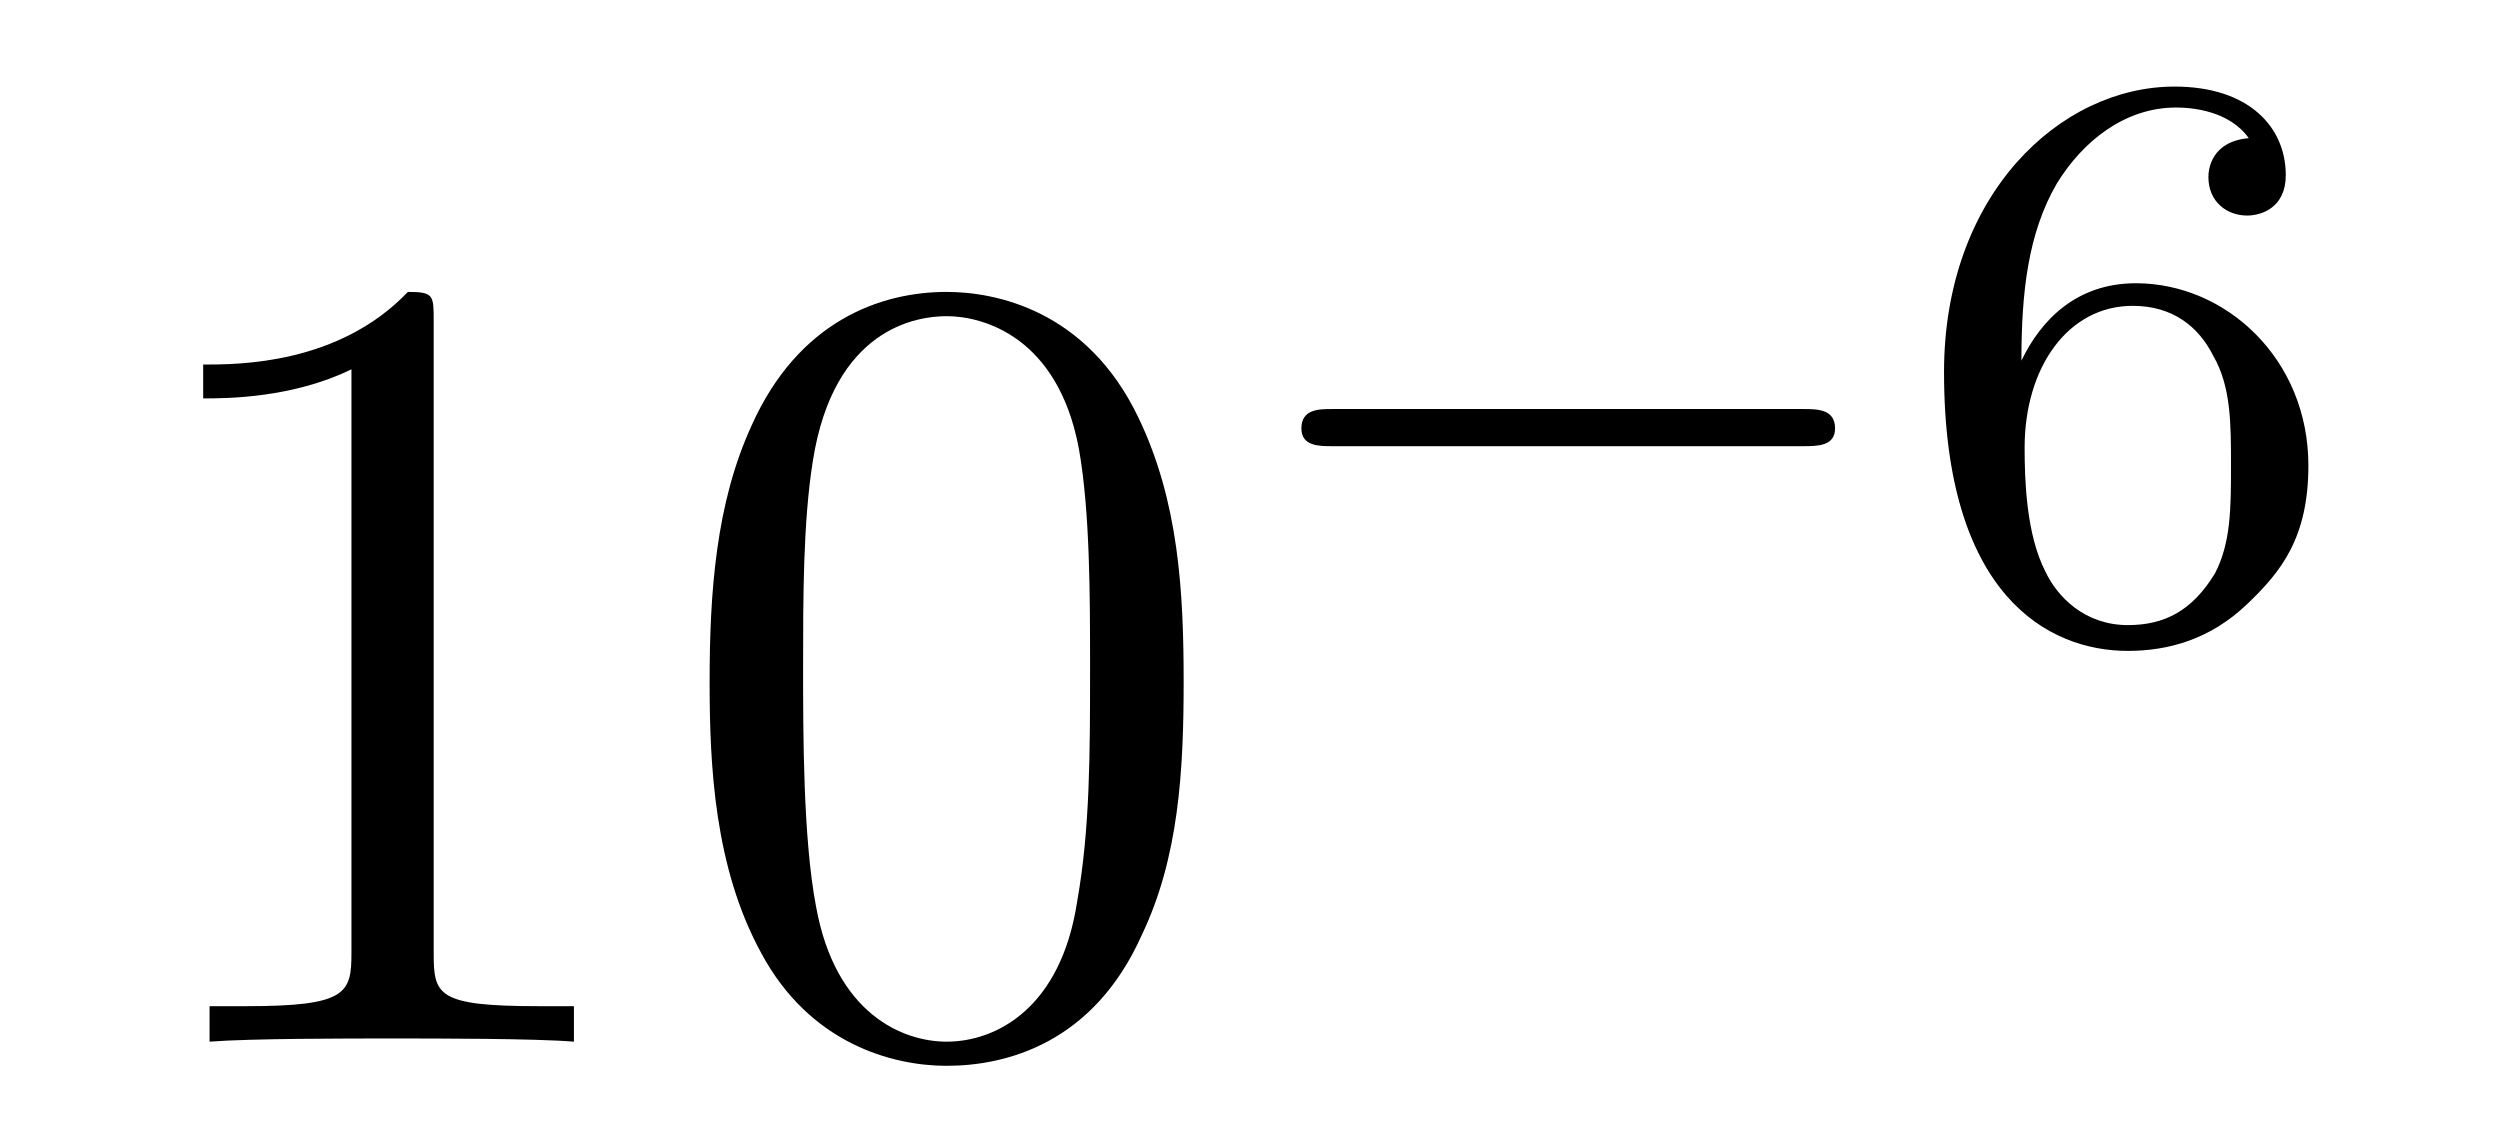
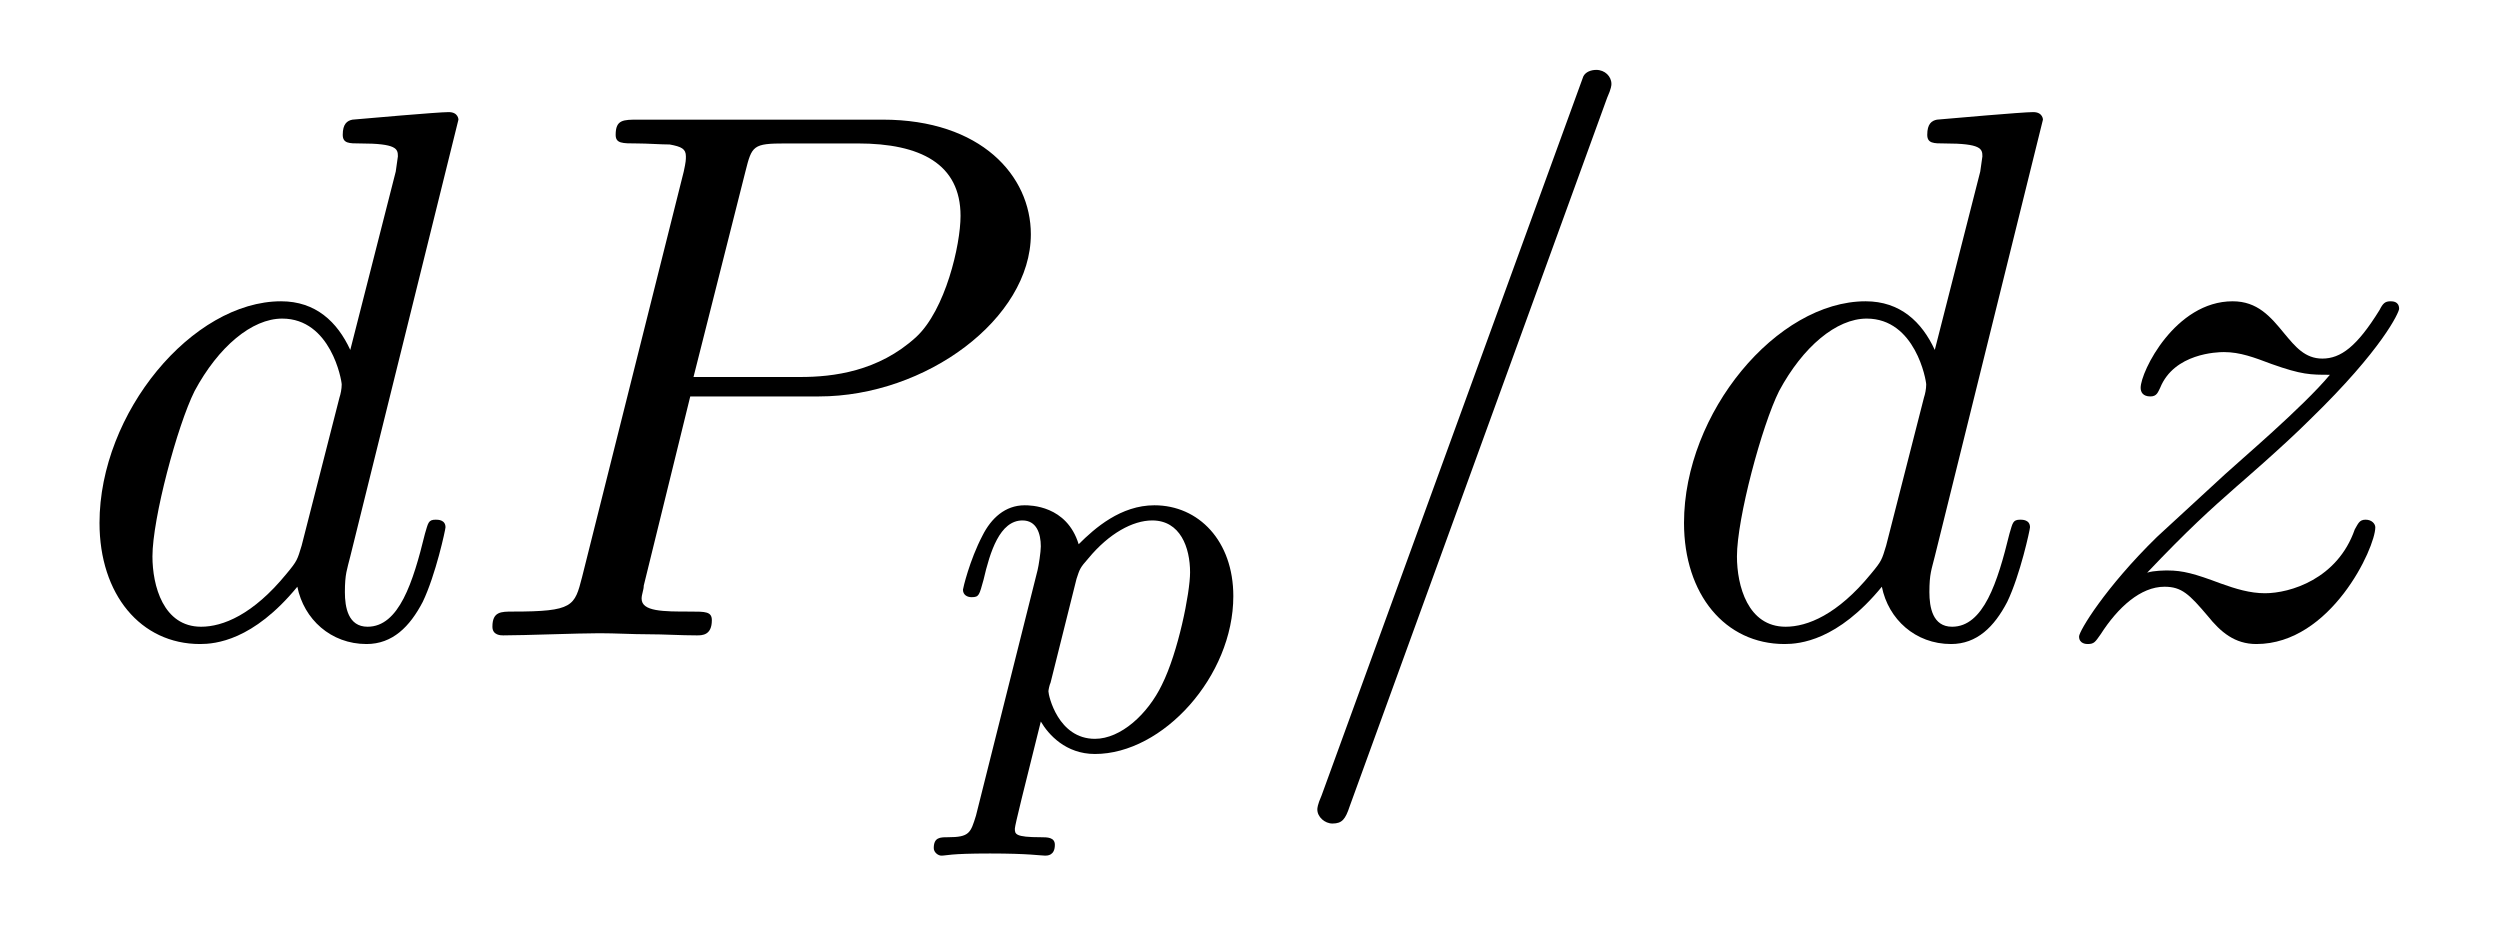
- <svg xmlns="http://www.w3.org/2000/svg" xmlns:xlink="http://www.w3.org/1999/xlink" viewBox="0 0 24.228 11.095" version="1.2">
+ <svg xmlns="http://www.w3.org/2000/svg" xmlns:xlink="http://www.w3.org/1999/xlink" viewBox="0 0 36.128 13.368" version="1.2">
  <defs>
    <g>
      <symbol overflow="visible" id="glyph0-0">
        <path style="stroke:none;" d="" />
      </symbol>
      <symbol overflow="visible" id="glyph0-1">
-         <path style="stroke:none;" d="M 3.203 -6.984 C 3.203 -7.234 3.203 -7.266 2.953 -7.266 C 2.281 -6.562 1.312 -6.562 0.969 -6.562 L 0.969 -6.234 C 1.188 -6.234 1.828 -6.234 2.406 -6.516 L 2.406 -0.859 C 2.406 -0.469 2.359 -0.344 1.391 -0.344 L 1.031 -0.344 L 1.031 0 C 1.422 -0.031 2.359 -0.031 2.797 -0.031 C 3.234 -0.031 4.188 -0.031 4.562 0 L 4.562 -0.344 L 4.219 -0.344 C 3.234 -0.344 3.203 -0.453 3.203 -0.859 Z M 3.203 -6.984 " />
+         <path style="stroke:none;" d="M 5.625 -7.453 C 5.625 -7.453 5.625 -7.562 5.484 -7.562 C 5.328 -7.562 4.281 -7.469 4.094 -7.453 C 4.016 -7.438 3.953 -7.391 3.953 -7.234 C 3.953 -7.109 4.047 -7.109 4.203 -7.109 C 4.734 -7.109 4.75 -7.031 4.75 -6.922 L 4.719 -6.703 L 4.062 -4.125 C 3.875 -4.531 3.562 -4.828 3.062 -4.828 C 1.781 -4.828 0.438 -3.219 0.438 -1.625 C 0.438 -0.594 1.031 0.125 1.891 0.125 C 2.109 0.125 2.656 0.078 3.297 -0.703 C 3.391 -0.234 3.781 0.125 4.297 0.125 C 4.672 0.125 4.922 -0.125 5.109 -0.484 C 5.297 -0.875 5.438 -1.531 5.438 -1.562 C 5.438 -1.672 5.328 -1.672 5.297 -1.672 C 5.188 -1.672 5.188 -1.625 5.141 -1.469 C 4.969 -0.766 4.766 -0.125 4.312 -0.125 C 4.031 -0.125 3.984 -0.406 3.984 -0.625 C 3.984 -0.891 4.016 -0.953 4.062 -1.141 Z M 3.359 -1.297 C 3.297 -1.094 3.297 -1.078 3.141 -0.891 C 2.656 -0.297 2.219 -0.125 1.906 -0.125 C 1.359 -0.125 1.203 -0.719 1.203 -1.141 C 1.203 -1.688 1.562 -3.031 1.812 -3.531 C 2.156 -4.172 2.641 -4.578 3.078 -4.578 C 3.781 -4.578 3.938 -3.688 3.938 -3.625 C 3.938 -3.562 3.922 -3.484 3.906 -3.438 Z M 3.359 -1.297 " />
      </symbol>
      <symbol overflow="visible" id="glyph0-2">
-         <path style="stroke:none;" d="M 5.016 -3.484 C 5.016 -4.359 4.969 -5.234 4.578 -6.047 C 4.078 -7.094 3.188 -7.266 2.719 -7.266 C 2.078 -7.266 1.281 -6.984 0.828 -5.969 C 0.484 -5.219 0.422 -4.359 0.422 -3.484 C 0.422 -2.672 0.469 -1.688 0.922 -0.859 C 1.391 0.016 2.188 0.234 2.719 0.234 C 3.297 0.234 4.141 0.016 4.609 -1.031 C 4.969 -1.781 5.016 -2.625 5.016 -3.484 Z M 2.719 0 C 2.297 0 1.641 -0.266 1.453 -1.312 C 1.328 -1.969 1.328 -2.984 1.328 -3.625 C 1.328 -4.312 1.328 -5.031 1.422 -5.625 C 1.625 -6.922 2.438 -7.031 2.719 -7.031 C 3.078 -7.031 3.797 -6.828 4 -5.75 C 4.109 -5.141 4.109 -4.312 4.109 -3.625 C 4.109 -2.797 4.109 -2.062 3.984 -1.359 C 3.828 -0.328 3.203 0 2.719 0 Z M 2.719 0 " />
+         <path style="stroke:none;" d="M 3.297 -3.453 L 5.156 -3.453 C 6.703 -3.453 8.219 -4.578 8.219 -5.797 C 8.219 -6.641 7.5 -7.453 6.078 -7.453 L 2.547 -7.453 C 2.328 -7.453 2.219 -7.453 2.219 -7.234 C 2.219 -7.109 2.312 -7.109 2.531 -7.109 C 2.672 -7.109 2.875 -7.094 3 -7.094 C 3.172 -7.062 3.234 -7.031 3.234 -6.922 C 3.234 -6.875 3.234 -6.844 3.203 -6.703 L 1.734 -0.844 C 1.625 -0.422 1.609 -0.344 0.734 -0.344 C 0.562 -0.344 0.438 -0.344 0.438 -0.125 C 0.438 0 0.562 0 0.594 0 C 0.906 0 1.672 -0.031 1.984 -0.031 C 2.219 -0.031 2.453 -0.016 2.688 -0.016 C 2.922 -0.016 3.156 0 3.391 0 C 3.469 0 3.609 0 3.609 -0.219 C 3.609 -0.344 3.516 -0.344 3.297 -0.344 C 2.906 -0.344 2.594 -0.344 2.594 -0.531 C 2.594 -0.594 2.625 -0.656 2.625 -0.719 Z M 4.094 -6.703 C 4.188 -7.078 4.203 -7.109 4.672 -7.109 L 5.719 -7.109 C 6.625 -7.109 7.203 -6.812 7.203 -6.062 C 7.203 -5.641 6.984 -4.703 6.562 -4.312 C 6.016 -3.812 5.359 -3.734 4.891 -3.734 L 3.344 -3.734 Z M 4.094 -6.703 " />
+       </symbol>
+       <symbol overflow="visible" id="glyph0-3">
+         <path style="stroke:none;" d="M 4.781 -7.766 C 4.844 -7.906 4.844 -7.953 4.844 -7.969 C 4.844 -8.078 4.75 -8.172 4.625 -8.172 C 4.547 -8.172 4.469 -8.141 4.438 -8.078 L 0.656 2.312 C 0.594 2.453 0.594 2.5 0.594 2.516 C 0.594 2.625 0.703 2.719 0.812 2.719 C 0.953 2.719 1 2.656 1.062 2.469 Z M 4.781 -7.766 " />
+       </symbol>
+       <symbol overflow="visible" id="glyph0-4">
+         <path style="stroke:none;" d="M 1.453 -0.906 C 2.047 -1.531 2.359 -1.812 2.75 -2.156 C 2.75 -2.156 3.422 -2.734 3.812 -3.125 C 4.859 -4.141 5.094 -4.672 5.094 -4.719 C 5.094 -4.828 5 -4.828 4.969 -4.828 C 4.891 -4.828 4.859 -4.797 4.812 -4.703 C 4.484 -4.172 4.25 -4 3.984 -4 C 3.734 -4 3.594 -4.172 3.438 -4.359 C 3.234 -4.609 3.047 -4.828 2.688 -4.828 C 1.859 -4.828 1.359 -3.812 1.359 -3.578 C 1.359 -3.516 1.391 -3.453 1.5 -3.453 C 1.594 -3.453 1.609 -3.516 1.641 -3.578 C 1.844 -4.078 2.469 -4.094 2.562 -4.094 C 2.797 -4.094 3 -4.016 3.25 -3.922 C 3.688 -3.766 3.812 -3.766 4.094 -3.766 C 3.703 -3.297 2.781 -2.516 2.578 -2.328 L 1.594 -1.422 C 0.844 -0.688 0.469 -0.062 0.469 0.016 C 0.469 0.125 0.578 0.125 0.594 0.125 C 0.688 0.125 0.703 0.094 0.781 -0.016 C 1.031 -0.406 1.359 -0.703 1.703 -0.703 C 1.953 -0.703 2.062 -0.594 2.328 -0.281 C 2.516 -0.047 2.719 0.125 3.031 0.125 C 4.109 0.125 4.75 -1.266 4.75 -1.562 C 4.75 -1.609 4.703 -1.672 4.609 -1.672 C 4.516 -1.672 4.5 -1.609 4.453 -1.531 C 4.203 -0.812 3.516 -0.609 3.156 -0.609 C 2.938 -0.609 2.734 -0.672 2.516 -0.75 C 2.141 -0.891 1.969 -0.938 1.75 -0.938 C 1.719 -0.938 1.547 -0.938 1.453 -0.906 Z M 1.453 -0.906 " />
      </symbol>
      <symbol overflow="visible" id="glyph1-0">
        <path style="stroke:none;" d="" />
      </symbol>
      <symbol overflow="visible" id="glyph1-1">
-         <path style="stroke:none;" d="M 5.562 -1.812 C 5.703 -1.812 5.875 -1.812 5.875 -1.984 C 5.875 -2.172 5.703 -2.172 5.562 -2.172 L 1 -2.172 C 0.875 -2.172 0.703 -2.172 0.703 -1.984 C 0.703 -1.812 0.875 -1.812 1 -1.812 Z M 5.562 -1.812 " />
-       </symbol>
-       <symbol overflow="visible" id="glyph2-0">
-         <path style="stroke:none;" d="" />
-       </symbol>
-       <symbol overflow="visible" id="glyph2-1">
-         <path style="stroke:none;" d="M 1.094 -2.641 C 1.094 -3.297 1.156 -3.875 1.438 -4.359 C 1.688 -4.766 2.094 -5.094 2.594 -5.094 C 2.75 -5.094 3.109 -5.062 3.297 -4.797 C 2.938 -4.766 2.906 -4.5 2.906 -4.422 C 2.906 -4.172 3.094 -4.047 3.281 -4.047 C 3.422 -4.047 3.656 -4.125 3.656 -4.438 C 3.656 -4.906 3.297 -5.297 2.578 -5.297 C 1.469 -5.297 0.344 -4.25 0.344 -2.531 C 0.344 -0.359 1.359 0.172 2.125 0.172 C 2.516 0.172 2.922 0.062 3.281 -0.281 C 3.609 -0.594 3.875 -0.922 3.875 -1.625 C 3.875 -2.656 3.078 -3.391 2.203 -3.391 C 1.625 -3.391 1.281 -3.031 1.094 -2.641 Z M 2.125 -0.078 C 1.703 -0.078 1.438 -0.359 1.328 -0.594 C 1.141 -0.953 1.125 -1.484 1.125 -1.797 C 1.125 -2.578 1.547 -3.172 2.172 -3.172 C 2.562 -3.172 2.812 -2.969 2.953 -2.688 C 3.125 -2.391 3.125 -2.031 3.125 -1.625 C 3.125 -1.219 3.125 -0.875 2.969 -0.578 C 2.75 -0.219 2.484 -0.078 2.125 -0.078 Z M 2.125 -0.078 " />
+         <path style="stroke:none;" d="M 0.422 0.969 C 0.344 1.219 0.328 1.281 0.016 1.281 C -0.094 1.281 -0.188 1.281 -0.188 1.438 C -0.188 1.5 -0.125 1.547 -0.078 1.547 C 0 1.547 0.031 1.516 0.625 1.516 C 1.188 1.516 1.359 1.547 1.422 1.547 C 1.453 1.547 1.562 1.547 1.562 1.391 C 1.562 1.281 1.453 1.281 1.359 1.281 C 0.984 1.281 0.984 1.234 0.984 1.156 C 0.984 1.109 1.125 0.547 1.359 -0.391 C 1.469 -0.203 1.719 0.078 2.141 0.078 C 3.125 0.078 4.141 -1.047 4.141 -2.203 C 4.141 -3 3.641 -3.516 3 -3.516 C 2.516 -3.516 2.141 -3.188 1.906 -2.953 C 1.734 -3.516 1.203 -3.516 1.125 -3.516 C 0.844 -3.516 0.641 -3.328 0.516 -3.078 C 0.328 -2.719 0.234 -2.312 0.234 -2.297 C 0.234 -2.219 0.297 -2.188 0.359 -2.188 C 0.469 -2.188 0.469 -2.219 0.531 -2.438 C 0.625 -2.844 0.766 -3.297 1.094 -3.297 C 1.297 -3.297 1.359 -3.109 1.359 -2.922 C 1.359 -2.844 1.328 -2.641 1.312 -2.578 Z M 1.875 -2.453 C 1.922 -2.594 1.922 -2.609 2.047 -2.75 C 2.344 -3.109 2.688 -3.297 2.969 -3.297 C 3.375 -3.297 3.516 -2.906 3.516 -2.547 C 3.516 -2.25 3.344 -1.391 3.109 -0.922 C 2.906 -0.5 2.516 -0.141 2.141 -0.141 C 1.609 -0.141 1.469 -0.766 1.469 -0.828 C 1.469 -0.844 1.484 -0.922 1.5 -0.953 Z M 1.875 -2.453 " />
      </symbol>
    </g>
  </defs>
  <g id="surface1">
    <g style="fill:rgb(0%,0%,0%);fill-opacity:1;">
-       <use xlink:href="#glyph0-1" x="1" y="10.095" />
-       <use xlink:href="#glyph0-2" x="6.455" y="10.095" />
+       <use xlink:href="#glyph0-1" x="1" y="9.182" />
+       <use xlink:href="#glyph0-2" x="6.678" y="9.182" />
    </g>
    <g style="fill:rgb(0%,0%,0%);fill-opacity:1;">
-       <use xlink:href="#glyph1-1" x="11.909" y="6.136" />
+       <use xlink:href="#glyph1-1" x="13.682" y="10.818" />
    </g>
    <g style="fill:rgb(0%,0%,0%);fill-opacity:1;">
-       <use xlink:href="#glyph2-1" x="18.496" y="6.136" />
+       <use xlink:href="#glyph0-3" x="18.443" y="9.182" />
+       <use xlink:href="#glyph0-1" x="23.898" y="9.182" />
+       <use xlink:href="#glyph0-4" x="29.576" y="9.182" />
    </g>
  </g>
</svg>
